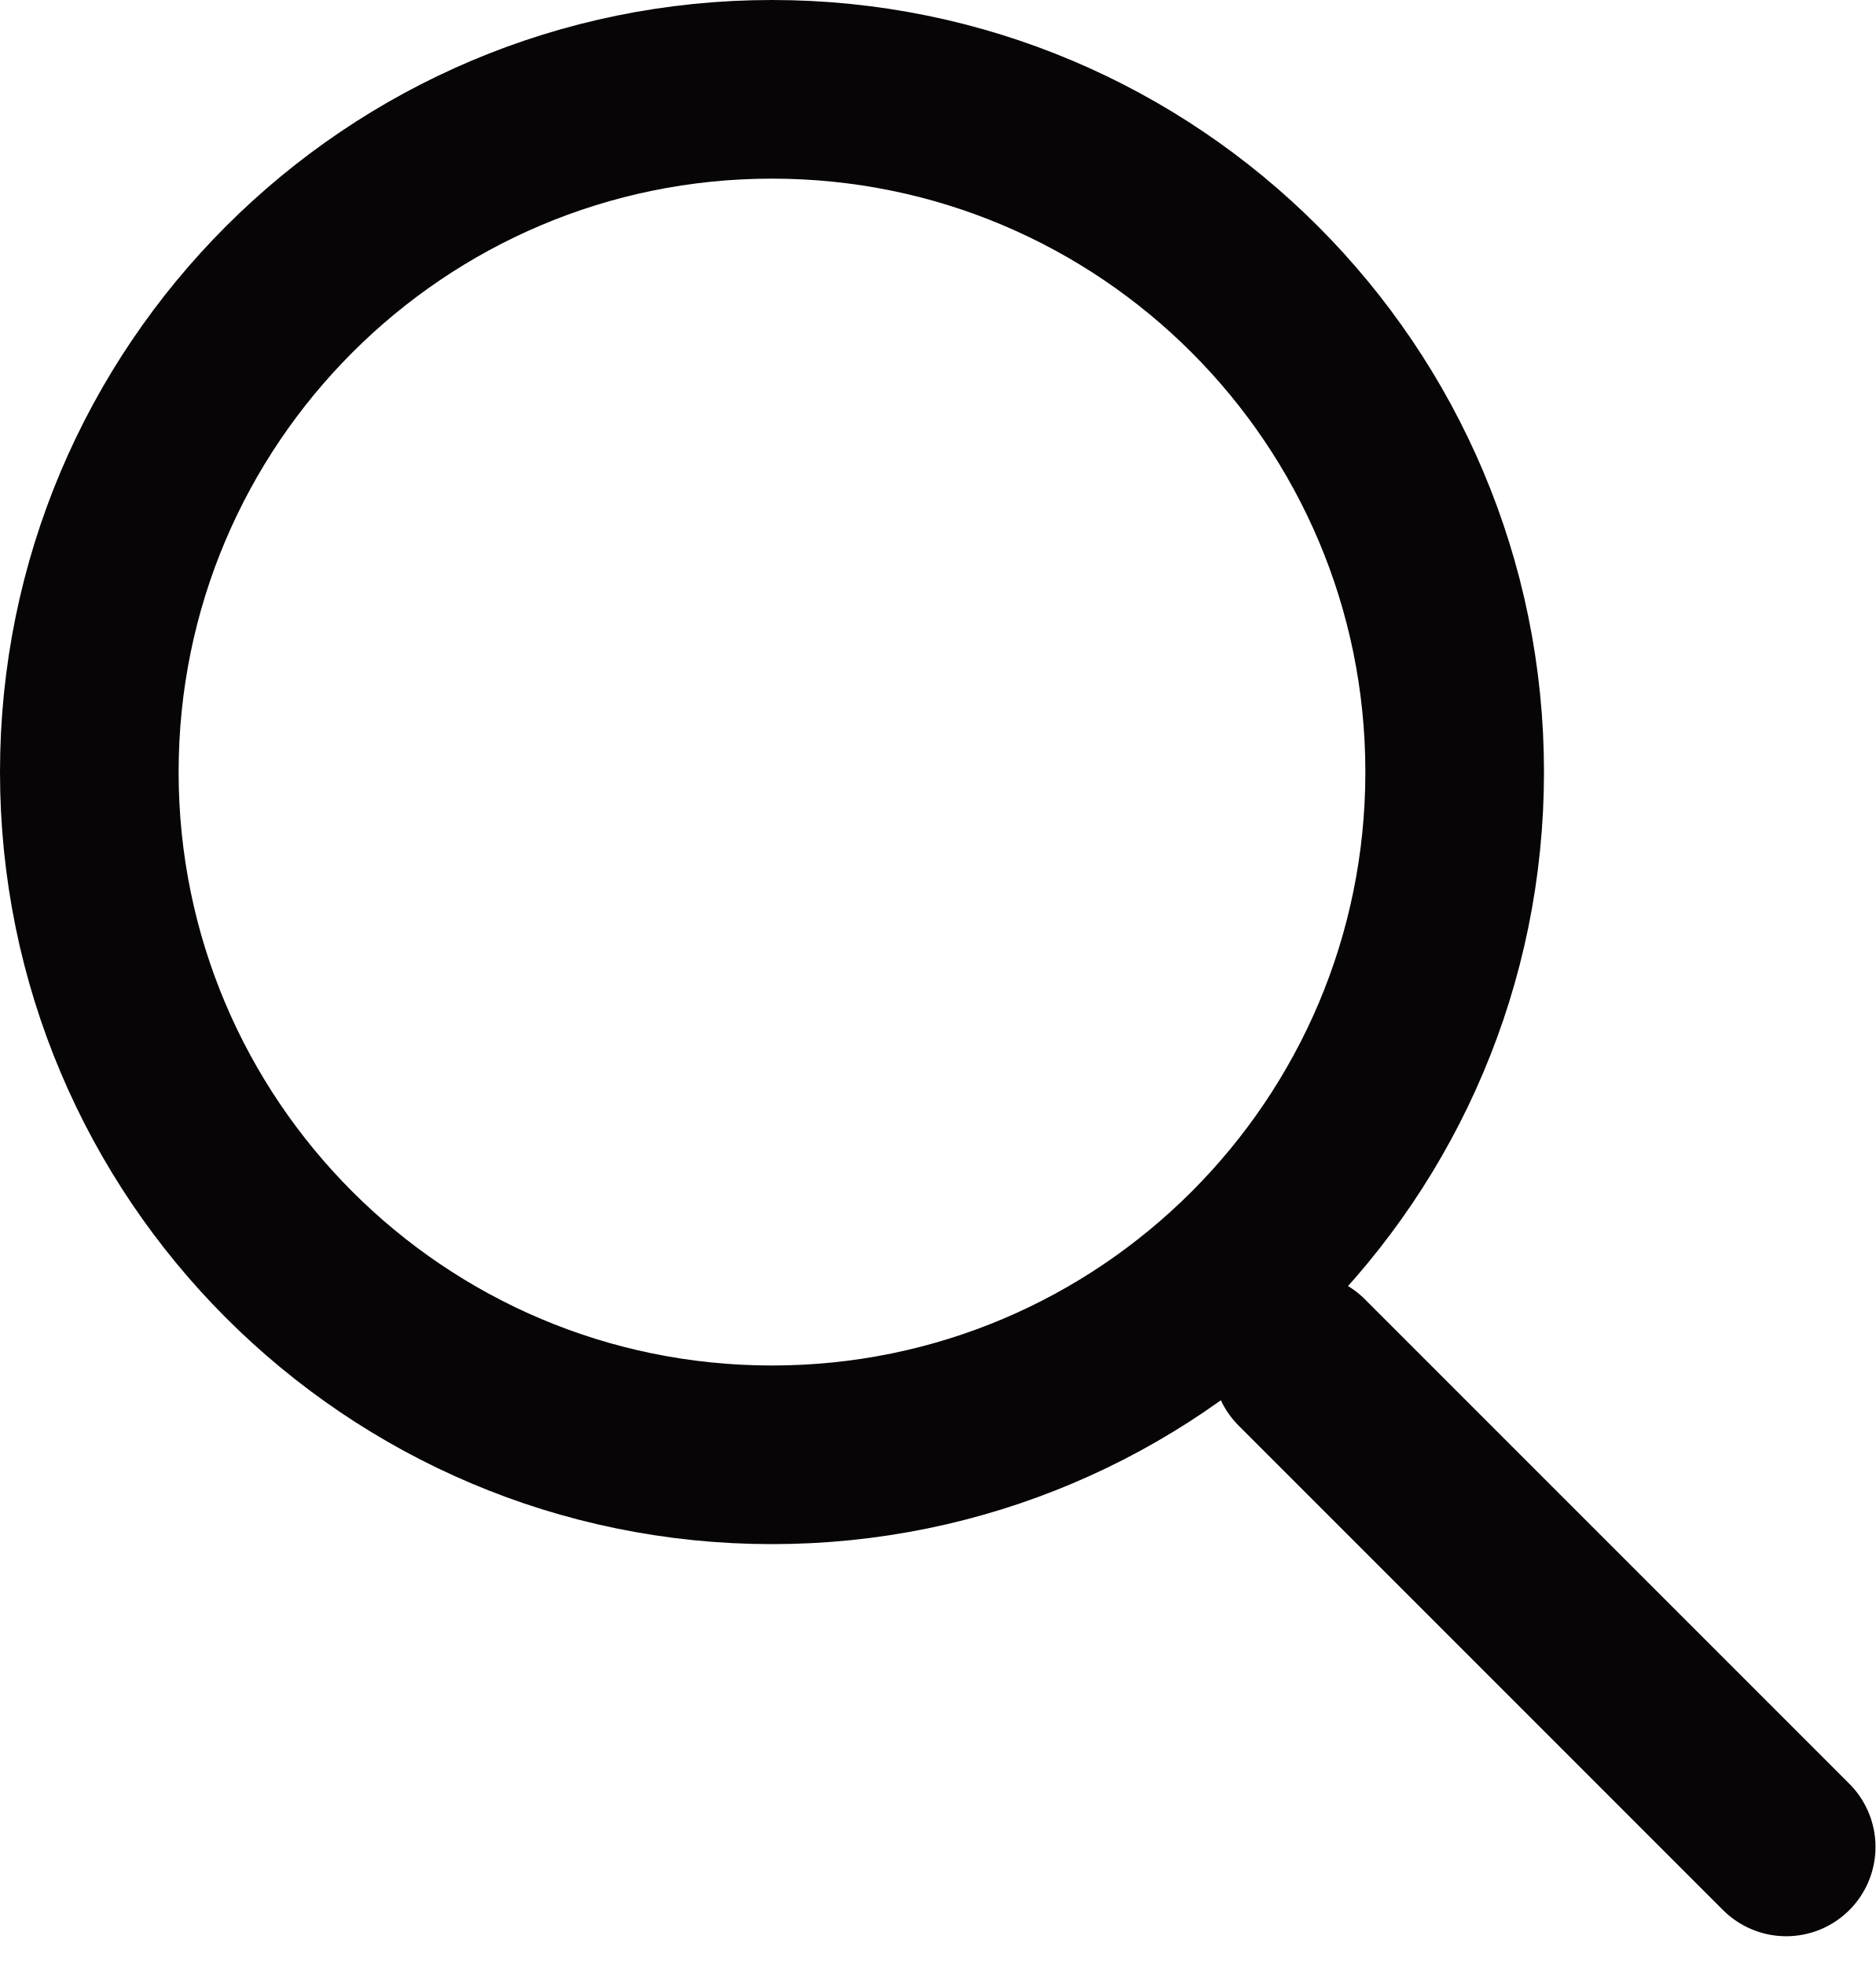
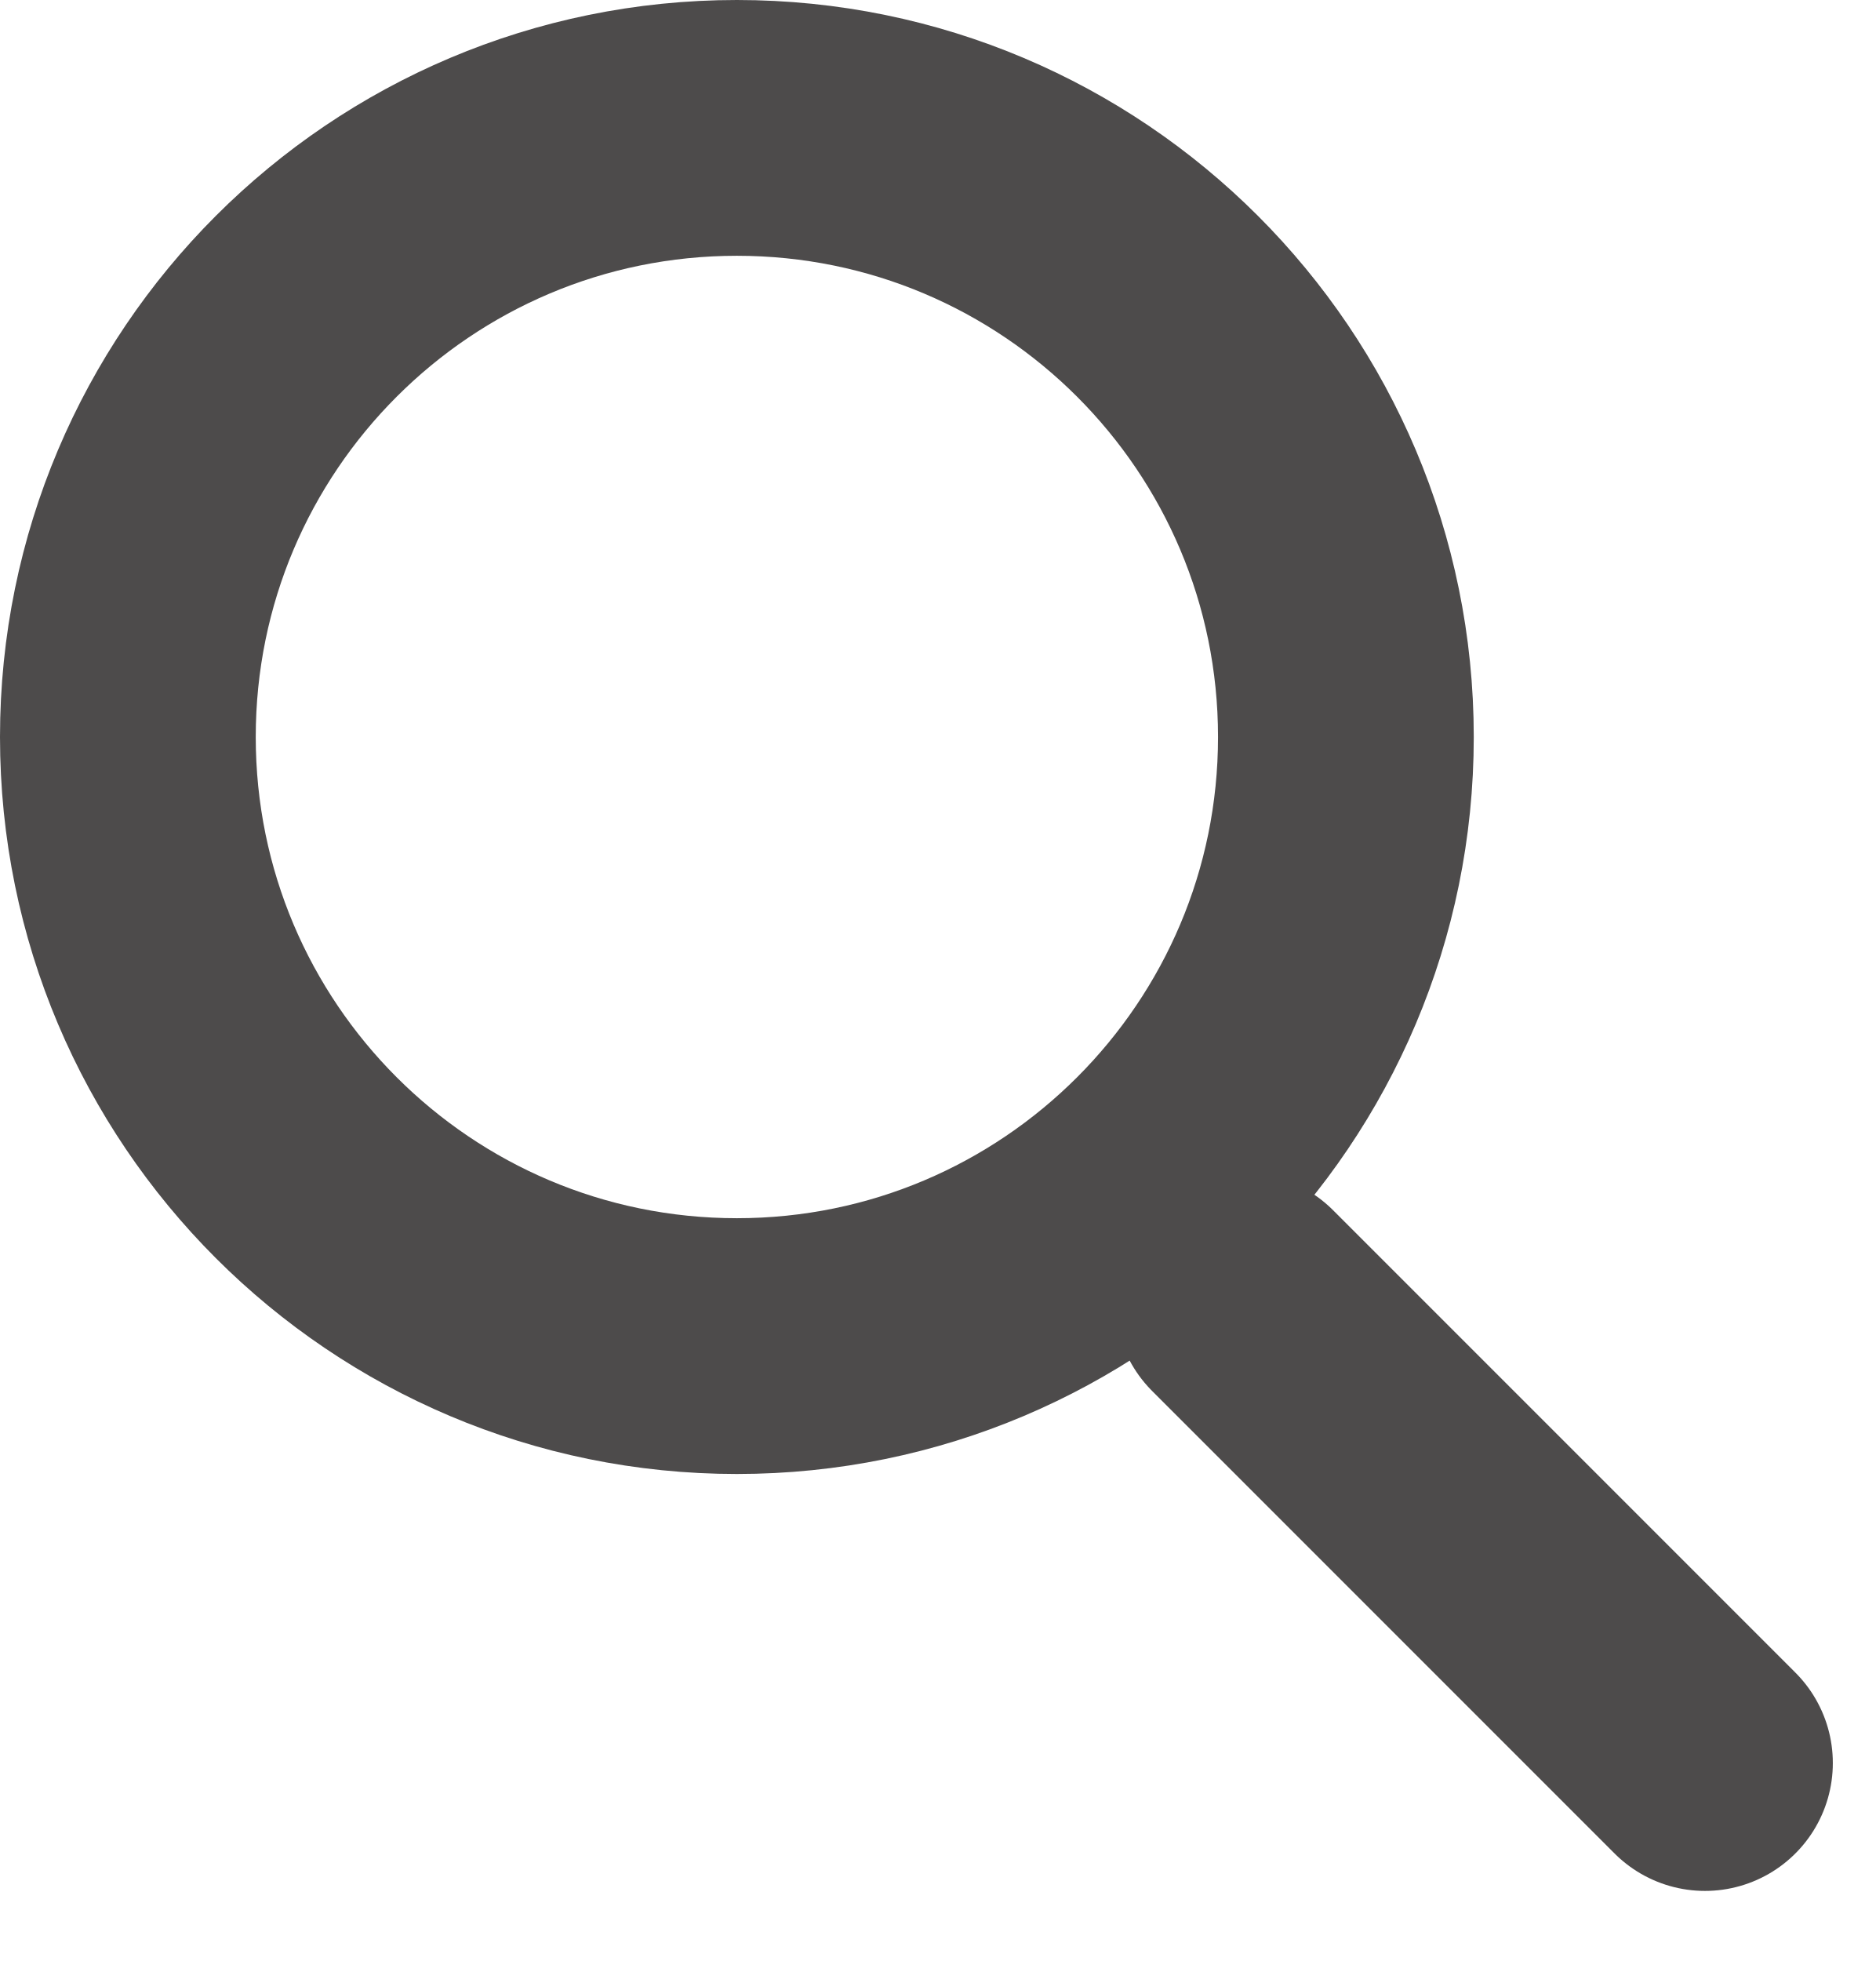
- <svg xmlns="http://www.w3.org/2000/svg" width="21" height="22" viewBox="0 0 21 22" fill="none">
-   <path d="M14.576 15.254L20 20.678" stroke="#080506" stroke-width="2" stroke-linecap="round" stroke-linejoin="round" />
-   <circle cx="8.644" cy="8.644" r="7.644" stroke="#080506" stroke-width="2" />
+ <svg xmlns="http://www.w3.org/2000/svg" width="22" height="23" viewBox="0 0 22 23" fill="none">
+   <g opacity="0.72">
+     <path d="M14.576 15.254L20 20.678" stroke="#080506" stroke-width="3" stroke-linecap="round" stroke-linejoin="round" />
+     <circle cx="8.644" cy="8.644" r="7.144" stroke="#080506" stroke-width="3" />
+   </g>
</svg>
